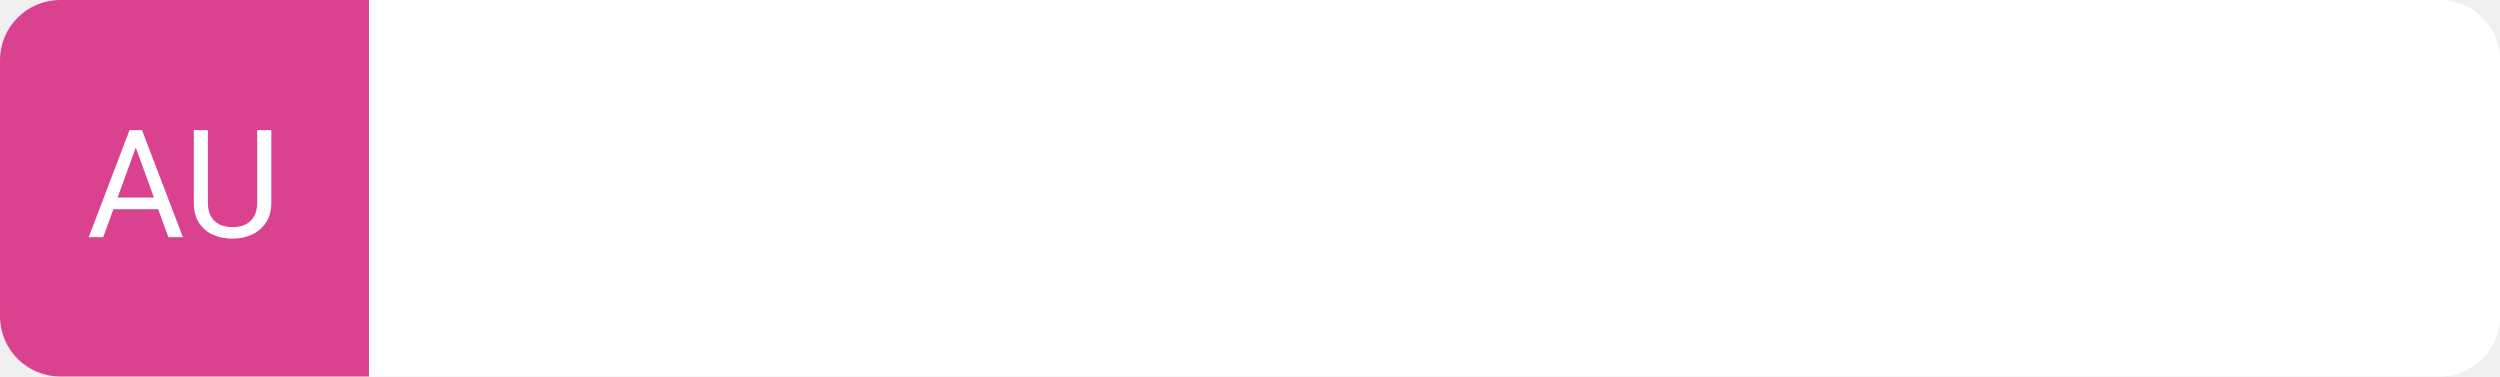
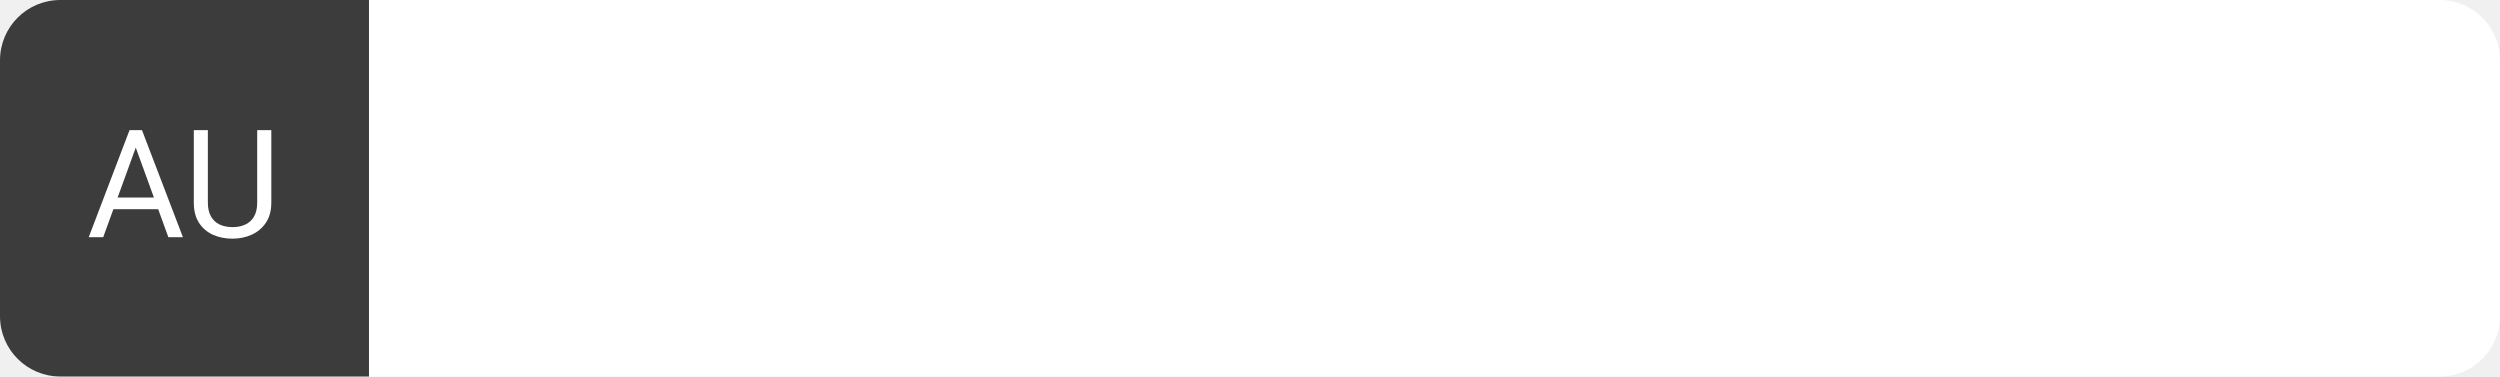
<svg xmlns="http://www.w3.org/2000/svg" width="332" height="50" viewBox="0 0 332 50" fill="none">
  <rect width="332" height="50" rx="8" fill="white" />
-   <path d="M0 8C0 3.582 3.582 0 8 0H49V50H8C3.582 50 0 46.418 0 42V8Z" fill="#DA428F" />
+   <path d="M0 8C0 3.582 3.582 0 8 0H49V50H8C3.582 50 0 46.418 0 42V8Z" fill="#3C3C3C" />
  <path d="M18.414 18.541L13.707 31.5H11.783L17.203 17.281H18.443L18.414 18.541ZM22.359 31.5L17.643 18.541L17.613 17.281H18.854L24.293 31.5H22.359ZM22.115 26.236V27.779H14.127V26.236H22.115ZM34.156 17.281H36.031V26.9C36.031 27.968 35.794 28.857 35.318 29.566C34.843 30.276 34.212 30.81 33.424 31.168C32.643 31.52 31.793 31.695 30.875 31.695C29.912 31.695 29.039 31.52 28.258 31.168C27.483 30.81 26.868 30.276 26.412 29.566C25.963 28.857 25.738 27.968 25.738 26.9V17.281H27.604V26.9C27.604 27.643 27.74 28.255 28.014 28.736C28.287 29.218 28.668 29.576 29.156 29.811C29.651 30.045 30.224 30.162 30.875 30.162C31.533 30.162 32.105 30.045 32.594 29.811C33.089 29.576 33.473 29.218 33.746 28.736C34.02 28.255 34.156 27.643 34.156 26.9V17.281Z" fill="white" />
</svg>
